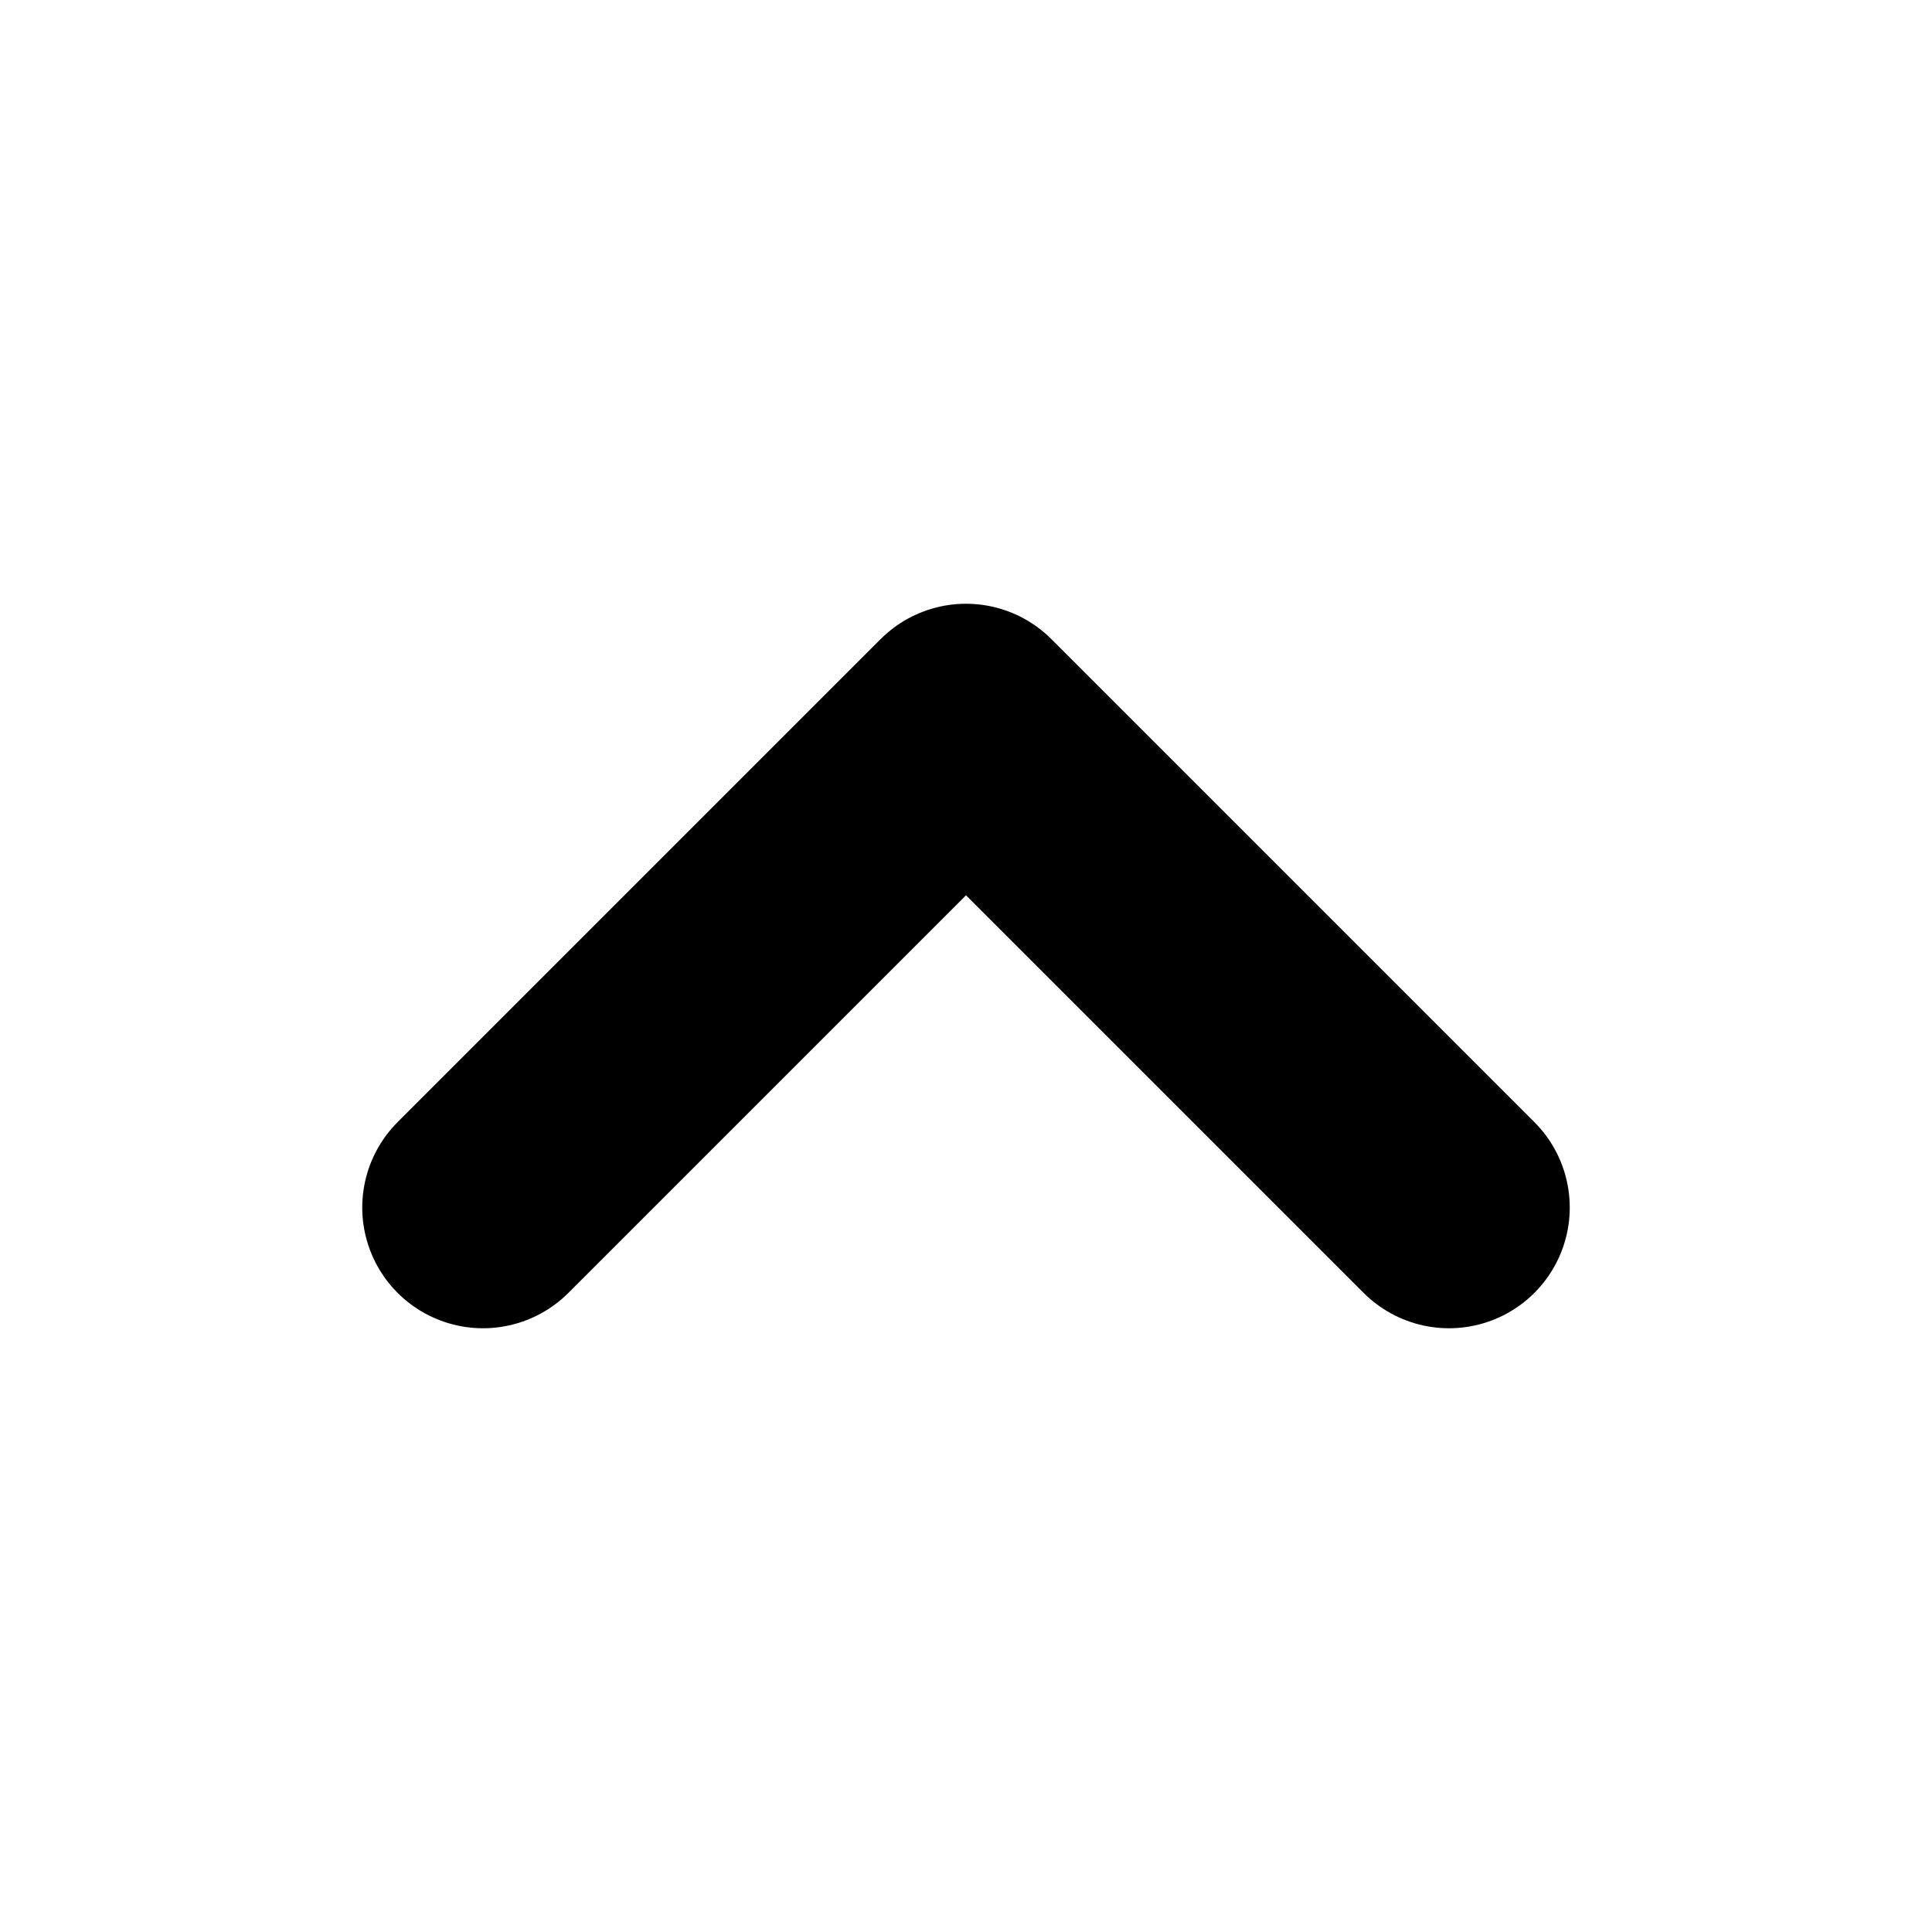
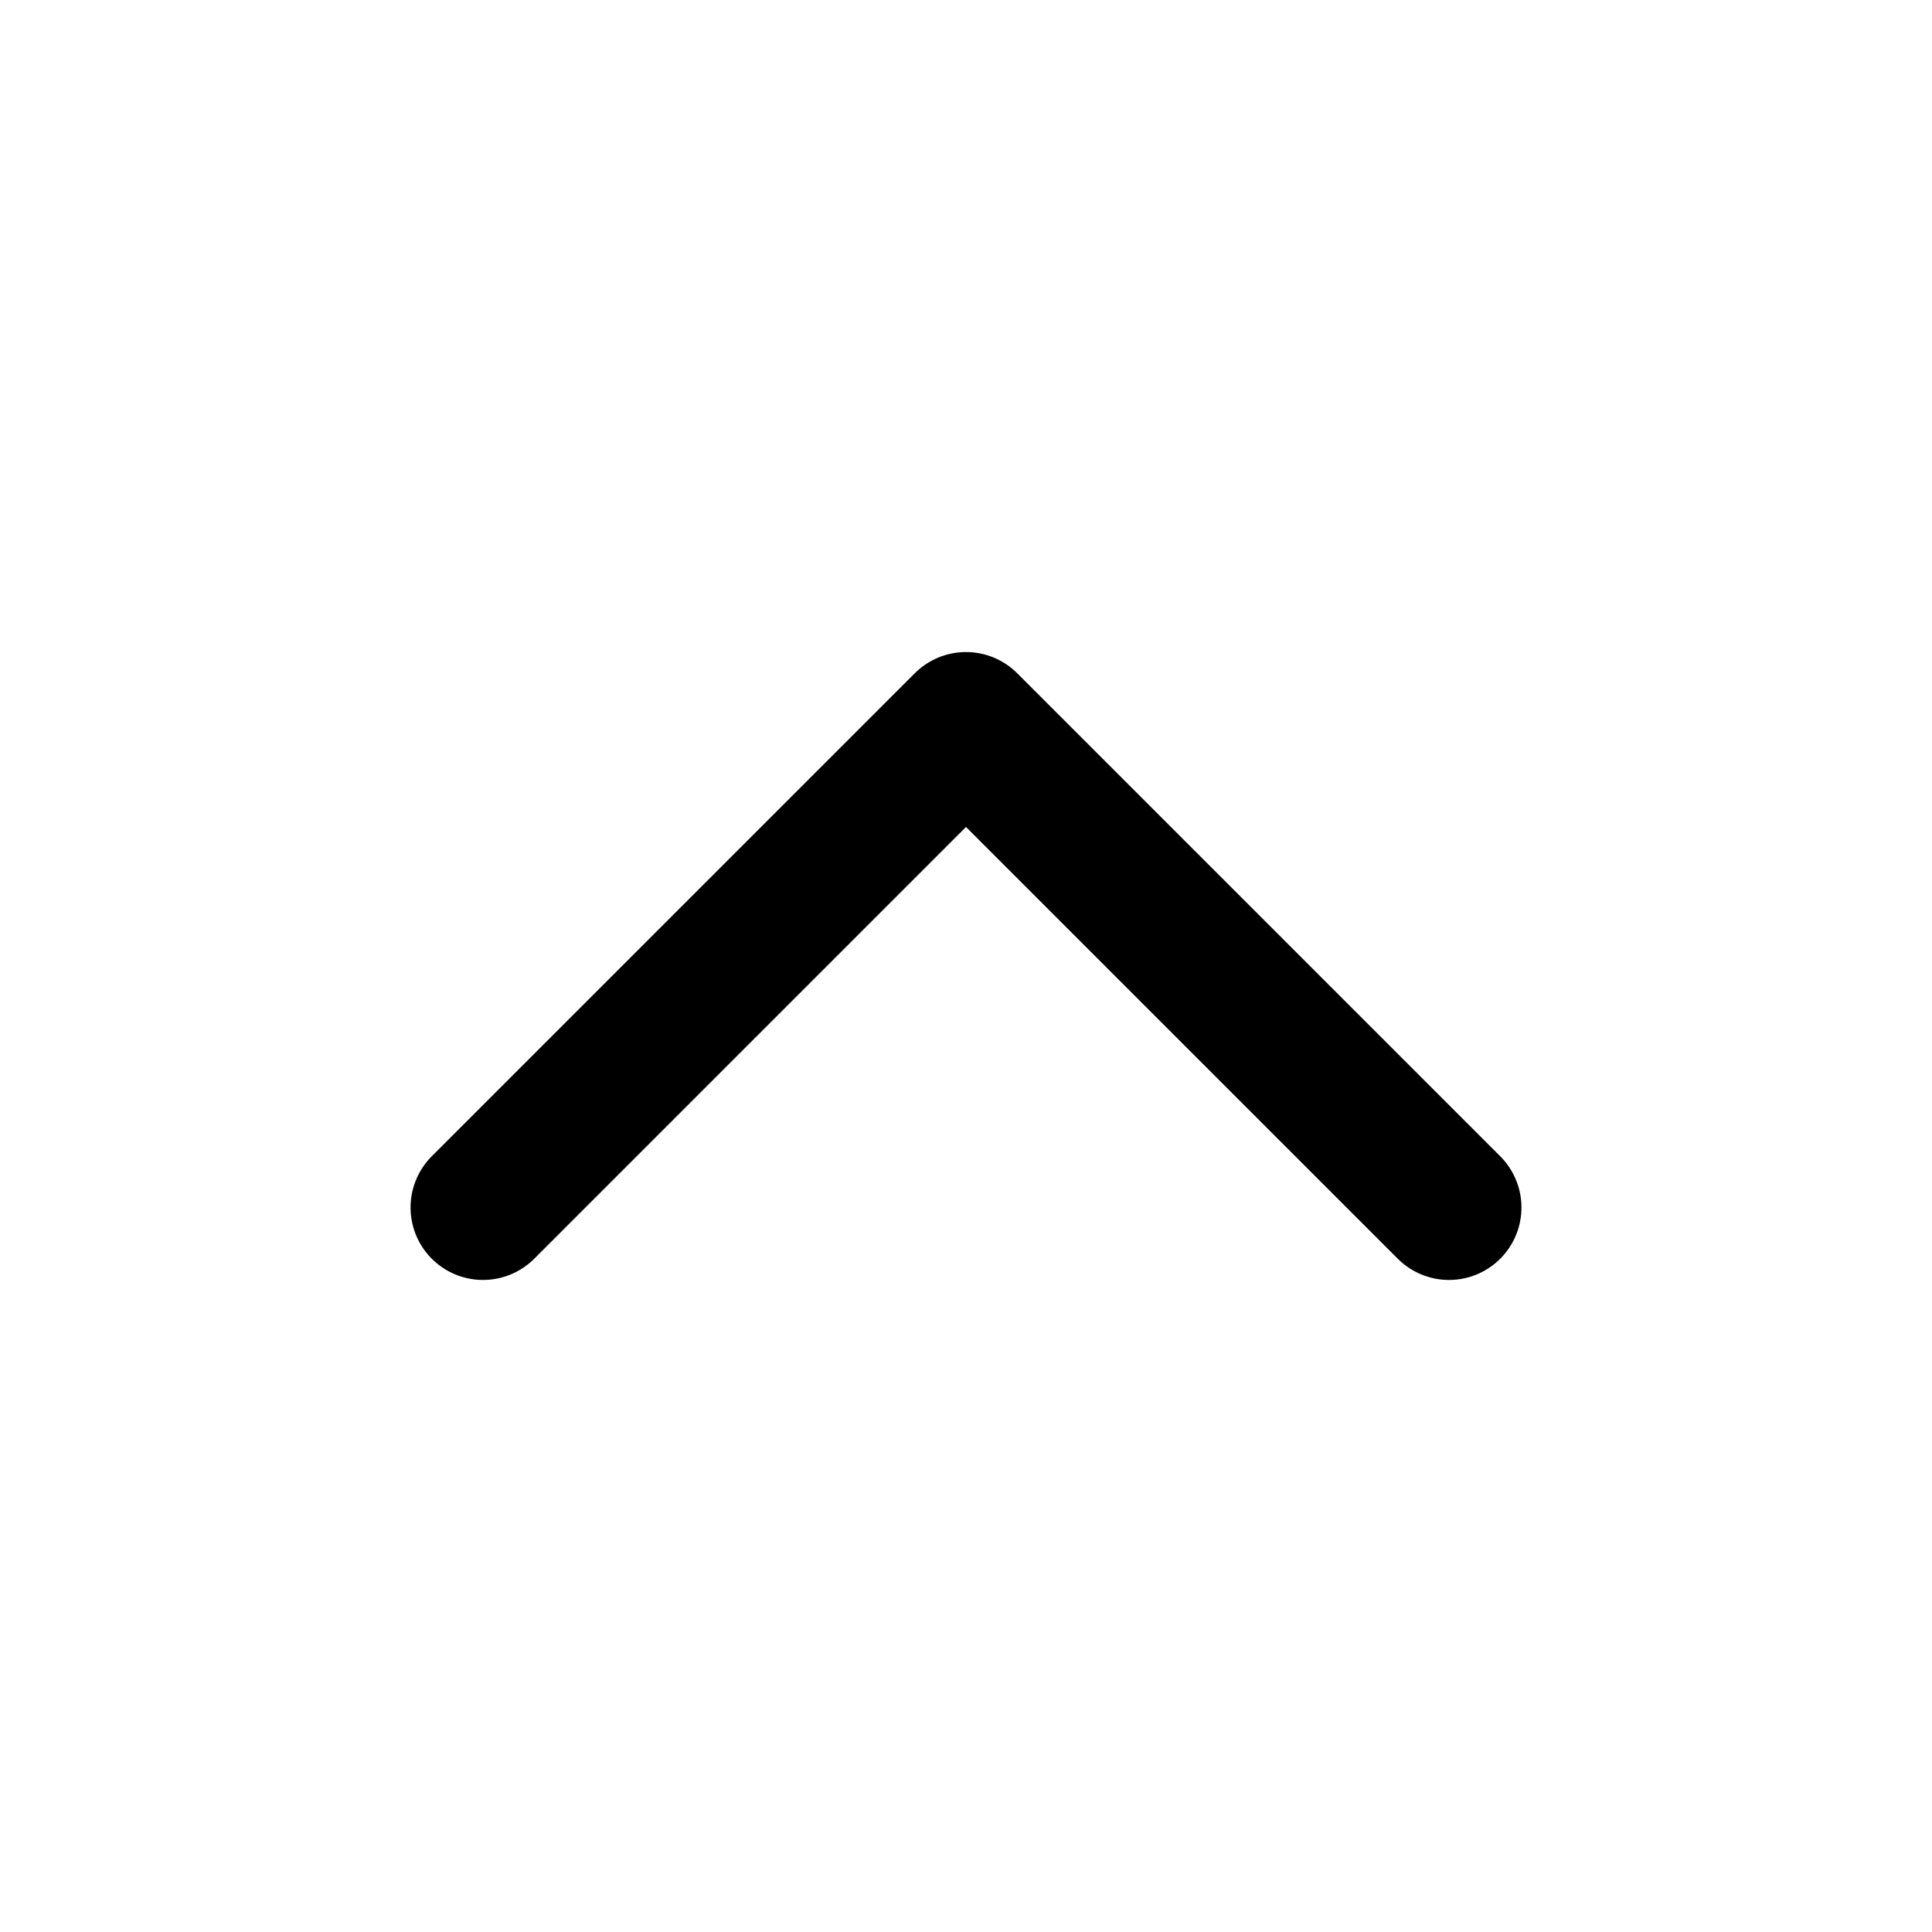
- <svg xmlns="http://www.w3.org/2000/svg" width="16" height="16" viewBox="0 0 24 24" fill="none" stroke="currentColor" stroke-width="3" stroke-linecap="round" stroke-linejoin="round">
-   <polyline points="18 15 12 9 6 15" />
+ <svg xmlns="http://www.w3.org/2000/svg" width="16" height="16" viewBox="0 0 24 24" fill="none" stroke="currentColor" stroke-width="3" stroke-linecap="round" stroke-linejoin="round" version="1.1" id="svg1">
+   <defs id="defs1" />
+   <polyline points="18 15 12 9 6 15" id="polyline1" style="stroke-width:1.8;stroke-dasharray:none" />
</svg>
